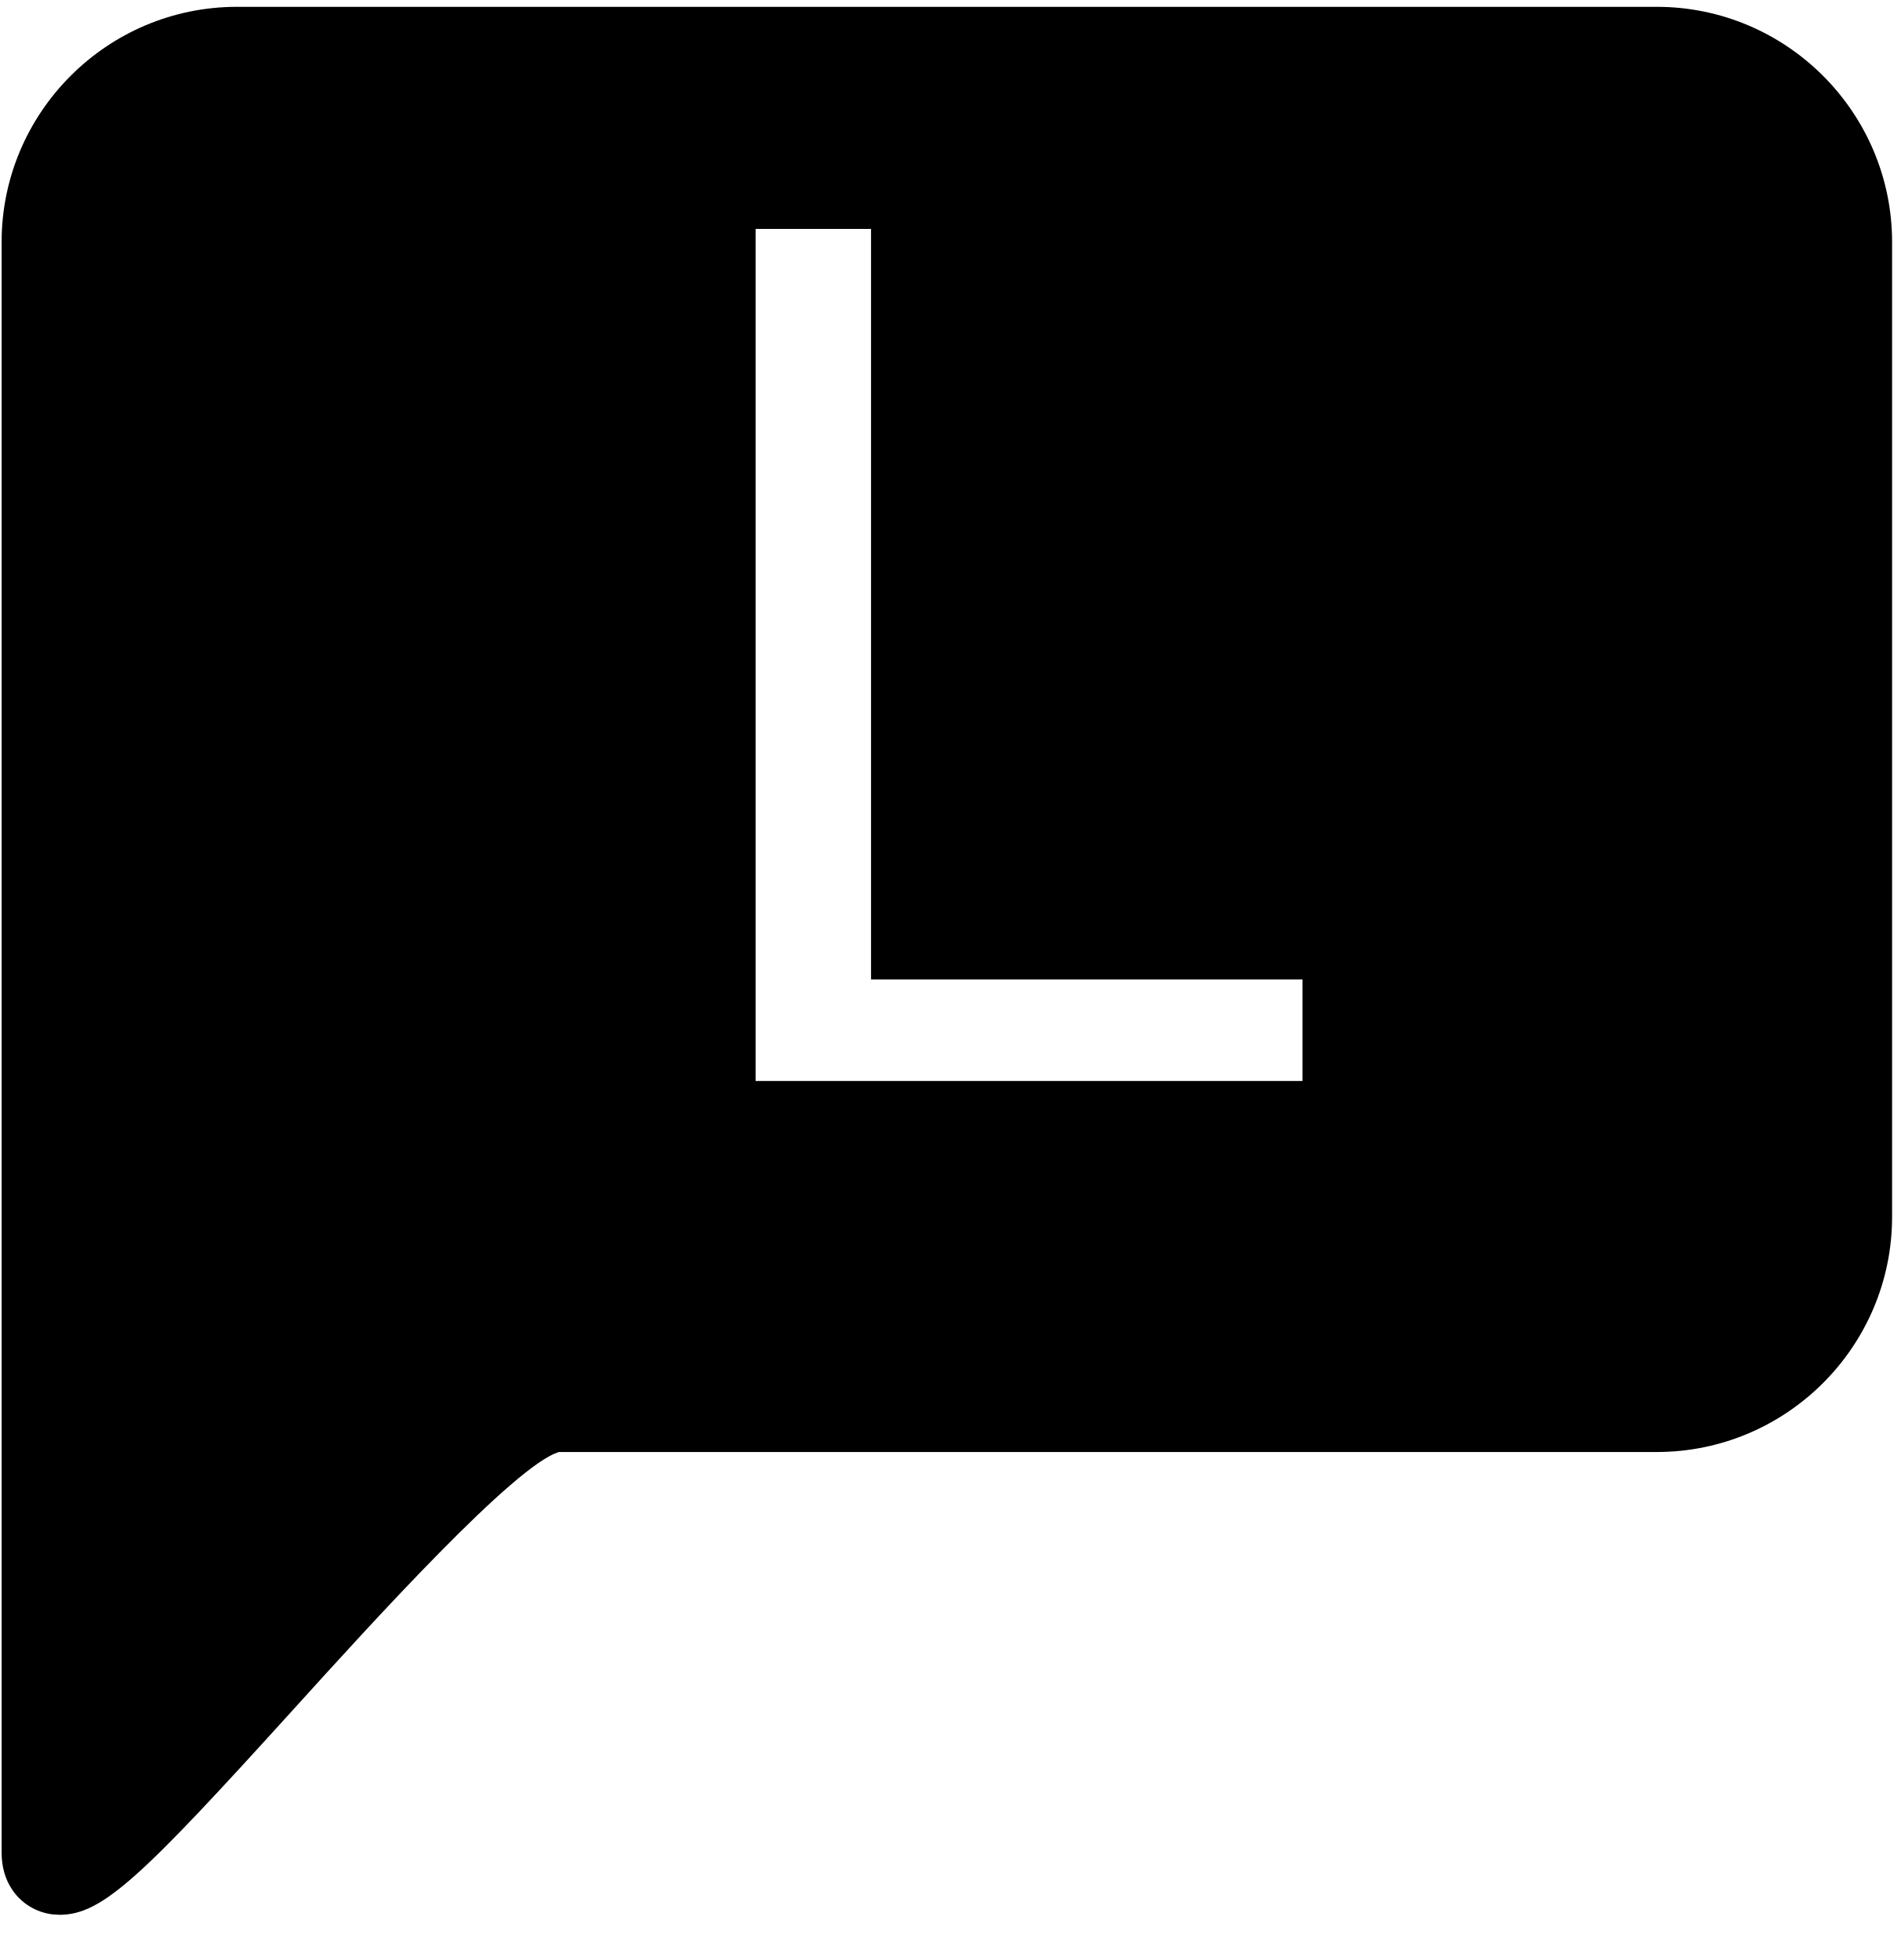
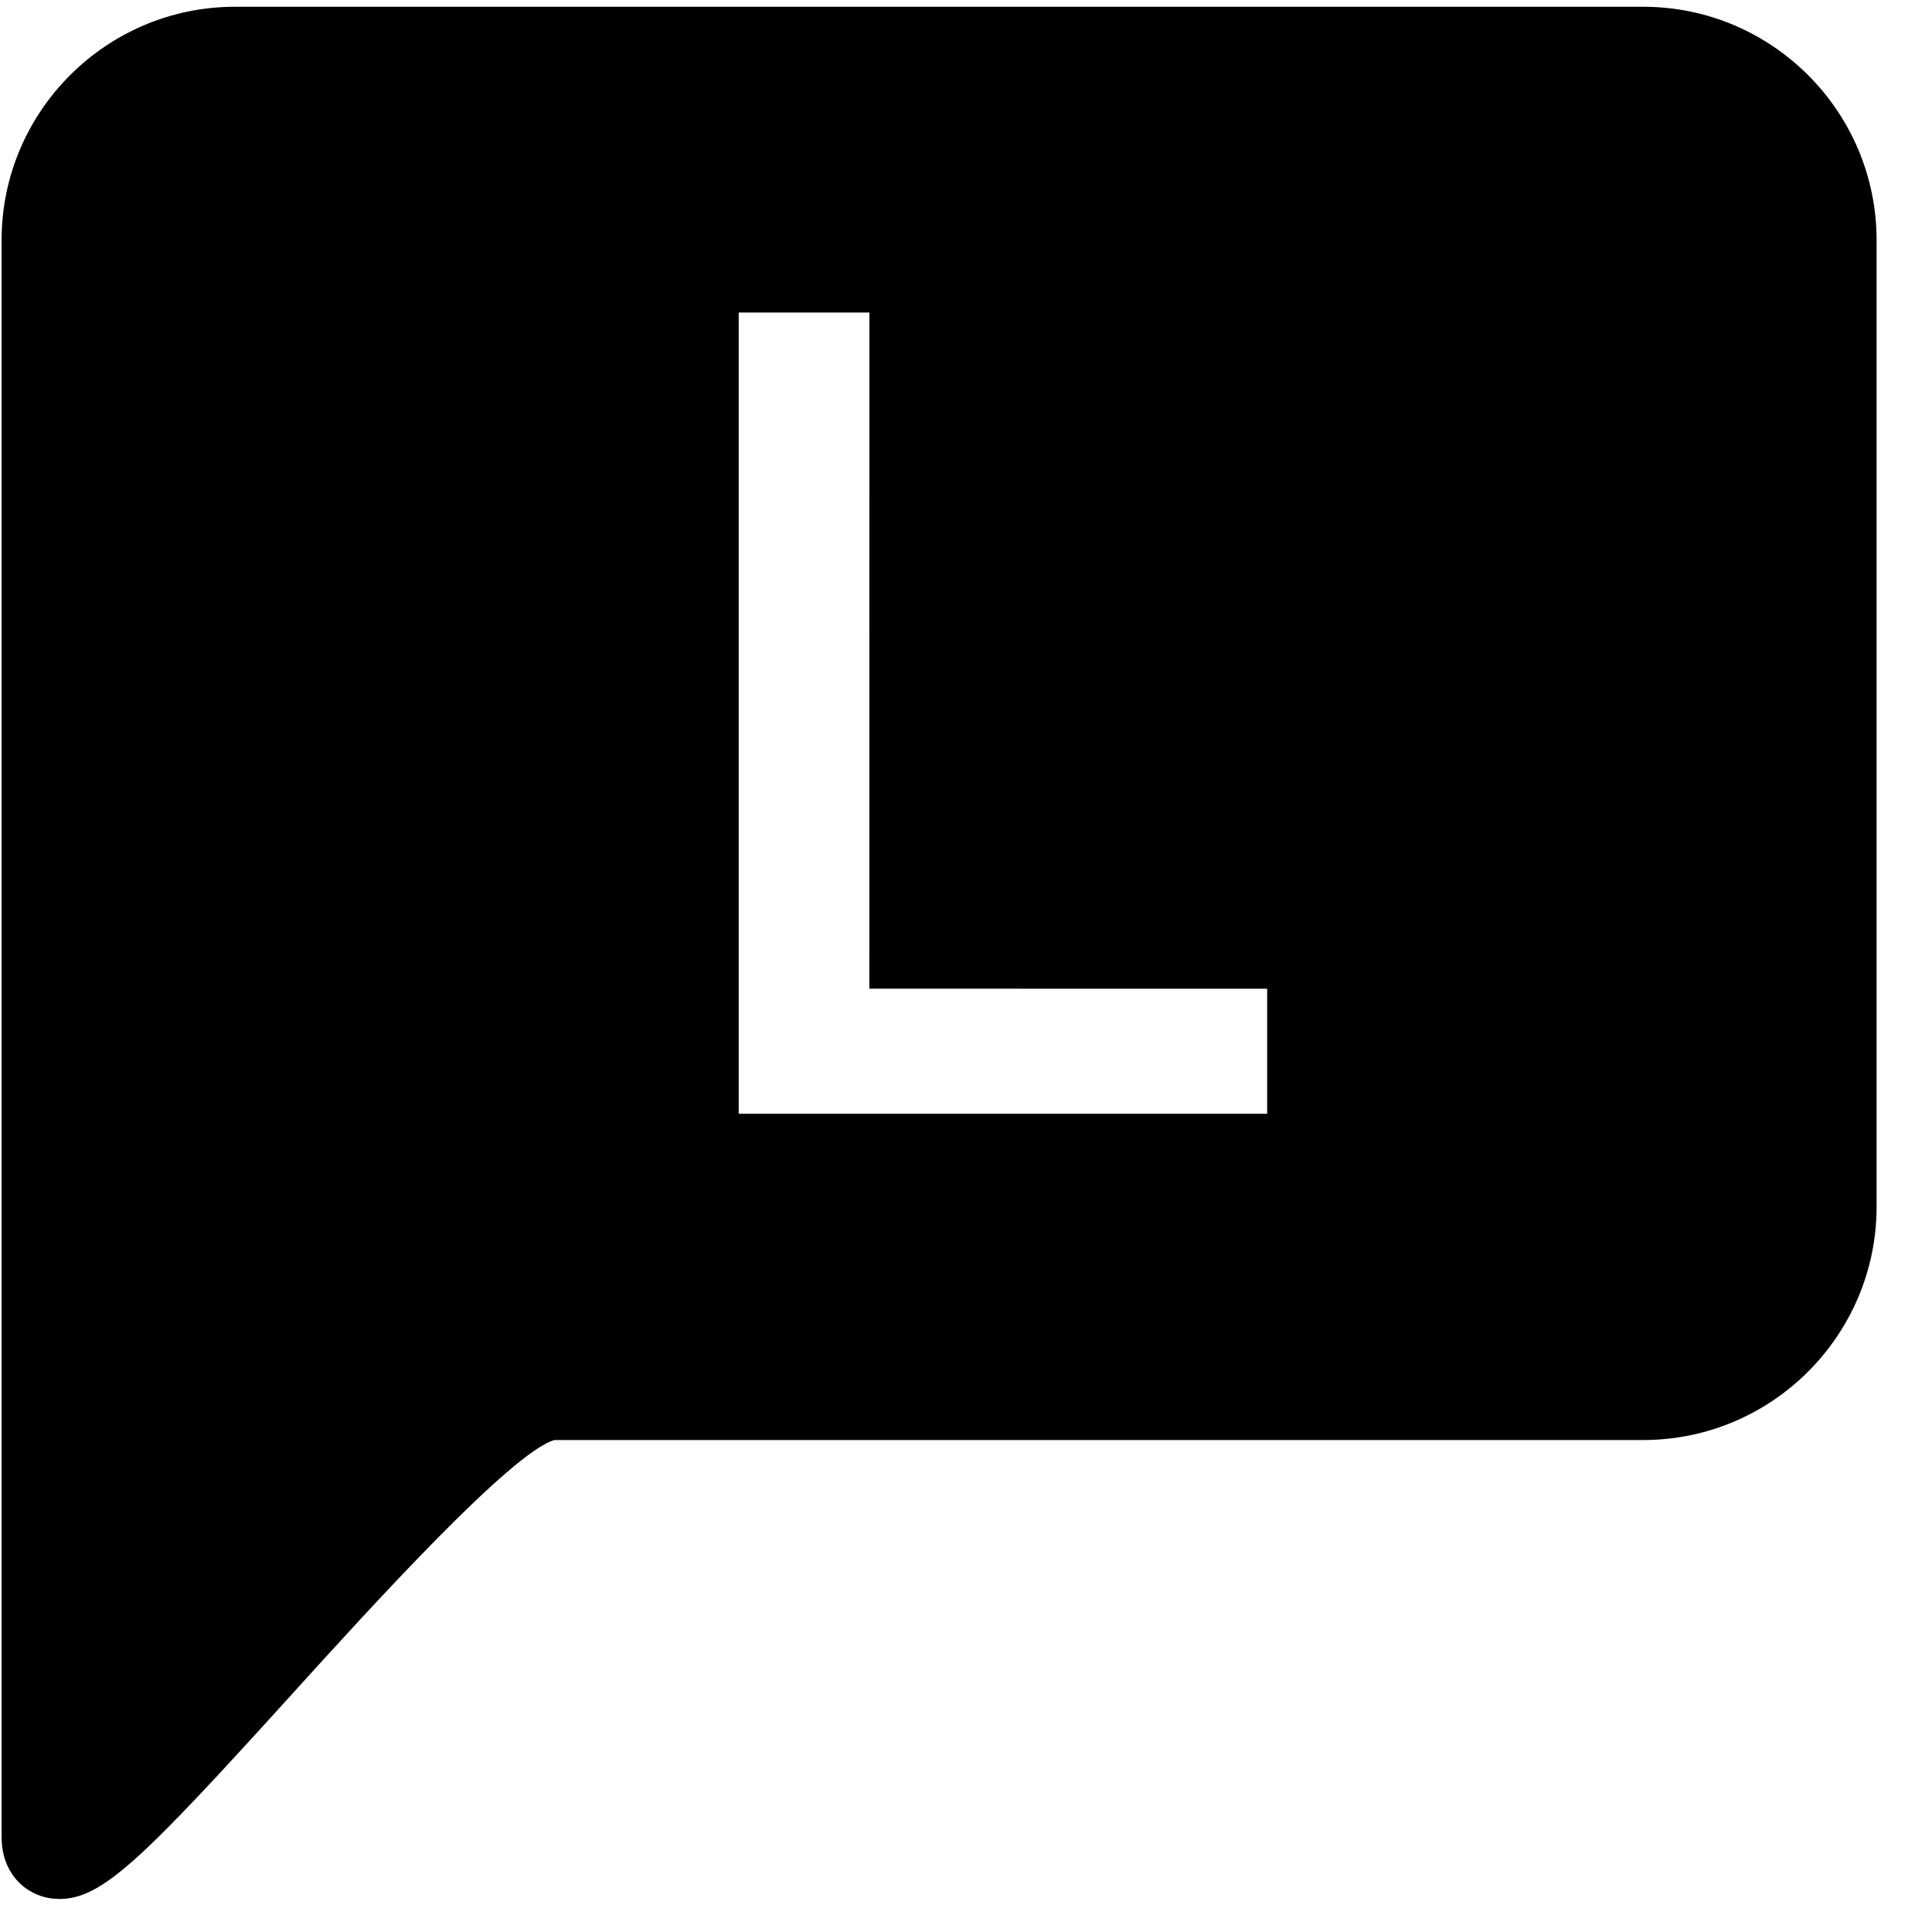
- <svg xmlns="http://www.w3.org/2000/svg" width="32px" height="33px" viewBox="0 0 32 33" version="1.1">
-   <g id="homepage" stroke="none" stroke-width="1" fill="none" fill-rule="evenodd">
-     <g id="Nav-Side" transform="translate(-191, -226)" fill="#000000" fill-rule="nonzero">
-       <g id="Group-37" transform="translate(186, 226)">
-         <g id="dollar-symbol-(1)" transform="translate(5, 0)">
-           <path d="M27.897,0.115 C30.082,0.115 31.86,1.893 31.86,4.078 L31.86,4.078 L31.86,20.485 C31.86,22.67 30.082,24.447 27.897,24.447 L27.897,24.447 L9.414,24.447 C8.683,24.652 6.261,27.323 4.956,28.764 C2.403,31.58 1.732,32.239 1.005,32.239 L1.005,32.239 L0.885,32.232 C0.609,32.198 0.361,32.048 0.206,31.817 C0.087,31.641 0.027,31.429 0.027,31.188 L0.027,31.188 L0.027,4.078 C0.027,1.893 1.805,0.115 3.99,0.115 L3.99,0.115 Z M14.667,3.854 L12.723,3.854 L12.723,18.2 L21.932,18.2 L21.932,16.491 L14.667,16.491 L14.667,3.854 Z" id="Shape" />
+ <svg xmlns="http://www.w3.org/2000/svg" width="34px" height="34px" viewBox="0 0 34 34" version="1.1">
+   <g id="Page-1" stroke="none" stroke-width="1" fill="none" fill-rule="evenodd">
+     <g id="Desktop-HD-Copy-2" transform="translate(-988, -249)">
+       <g id="Group-37" transform="translate(984, 249)">
+         <g id="dollar-symbol-(1)" transform="translate(4, 0)">
+           <path d="M28.918,0.119 C31.183,0.119 33.025,1.962 33.025,4.227 L33.025,4.227 L33.025,21.234 C33.025,23.499 31.183,25.342 28.918,25.342 L28.918,25.342 L9.758,25.342 C9,25.554 6.49,28.323 5.137,29.816 C2.491,32.736 1.796,33.419 1.042,33.419 L1.042,33.419 L0.917,33.411 C0.632,33.376 0.374,33.221 0.213,32.981 C0.09,32.798 0.028,32.579 0.028,32.329 L0.028,32.329 L0.028,4.227 C0.028,1.962 1.871,0.119 4.136,0.119 L4.136,0.119 Z M22.3,19.6 L22.3,17.4 L15.299,17.399 L15.3,5.5 L13,5.5 L13,19.6 L22.3,19.6 Z" id="Shape" fill="#000000" fill-rule="nonzero" />
+           <g id="Group-5" transform="translate(13, 16.5)" />
        </g>
      </g>
    </g>
  </g>
</svg>
